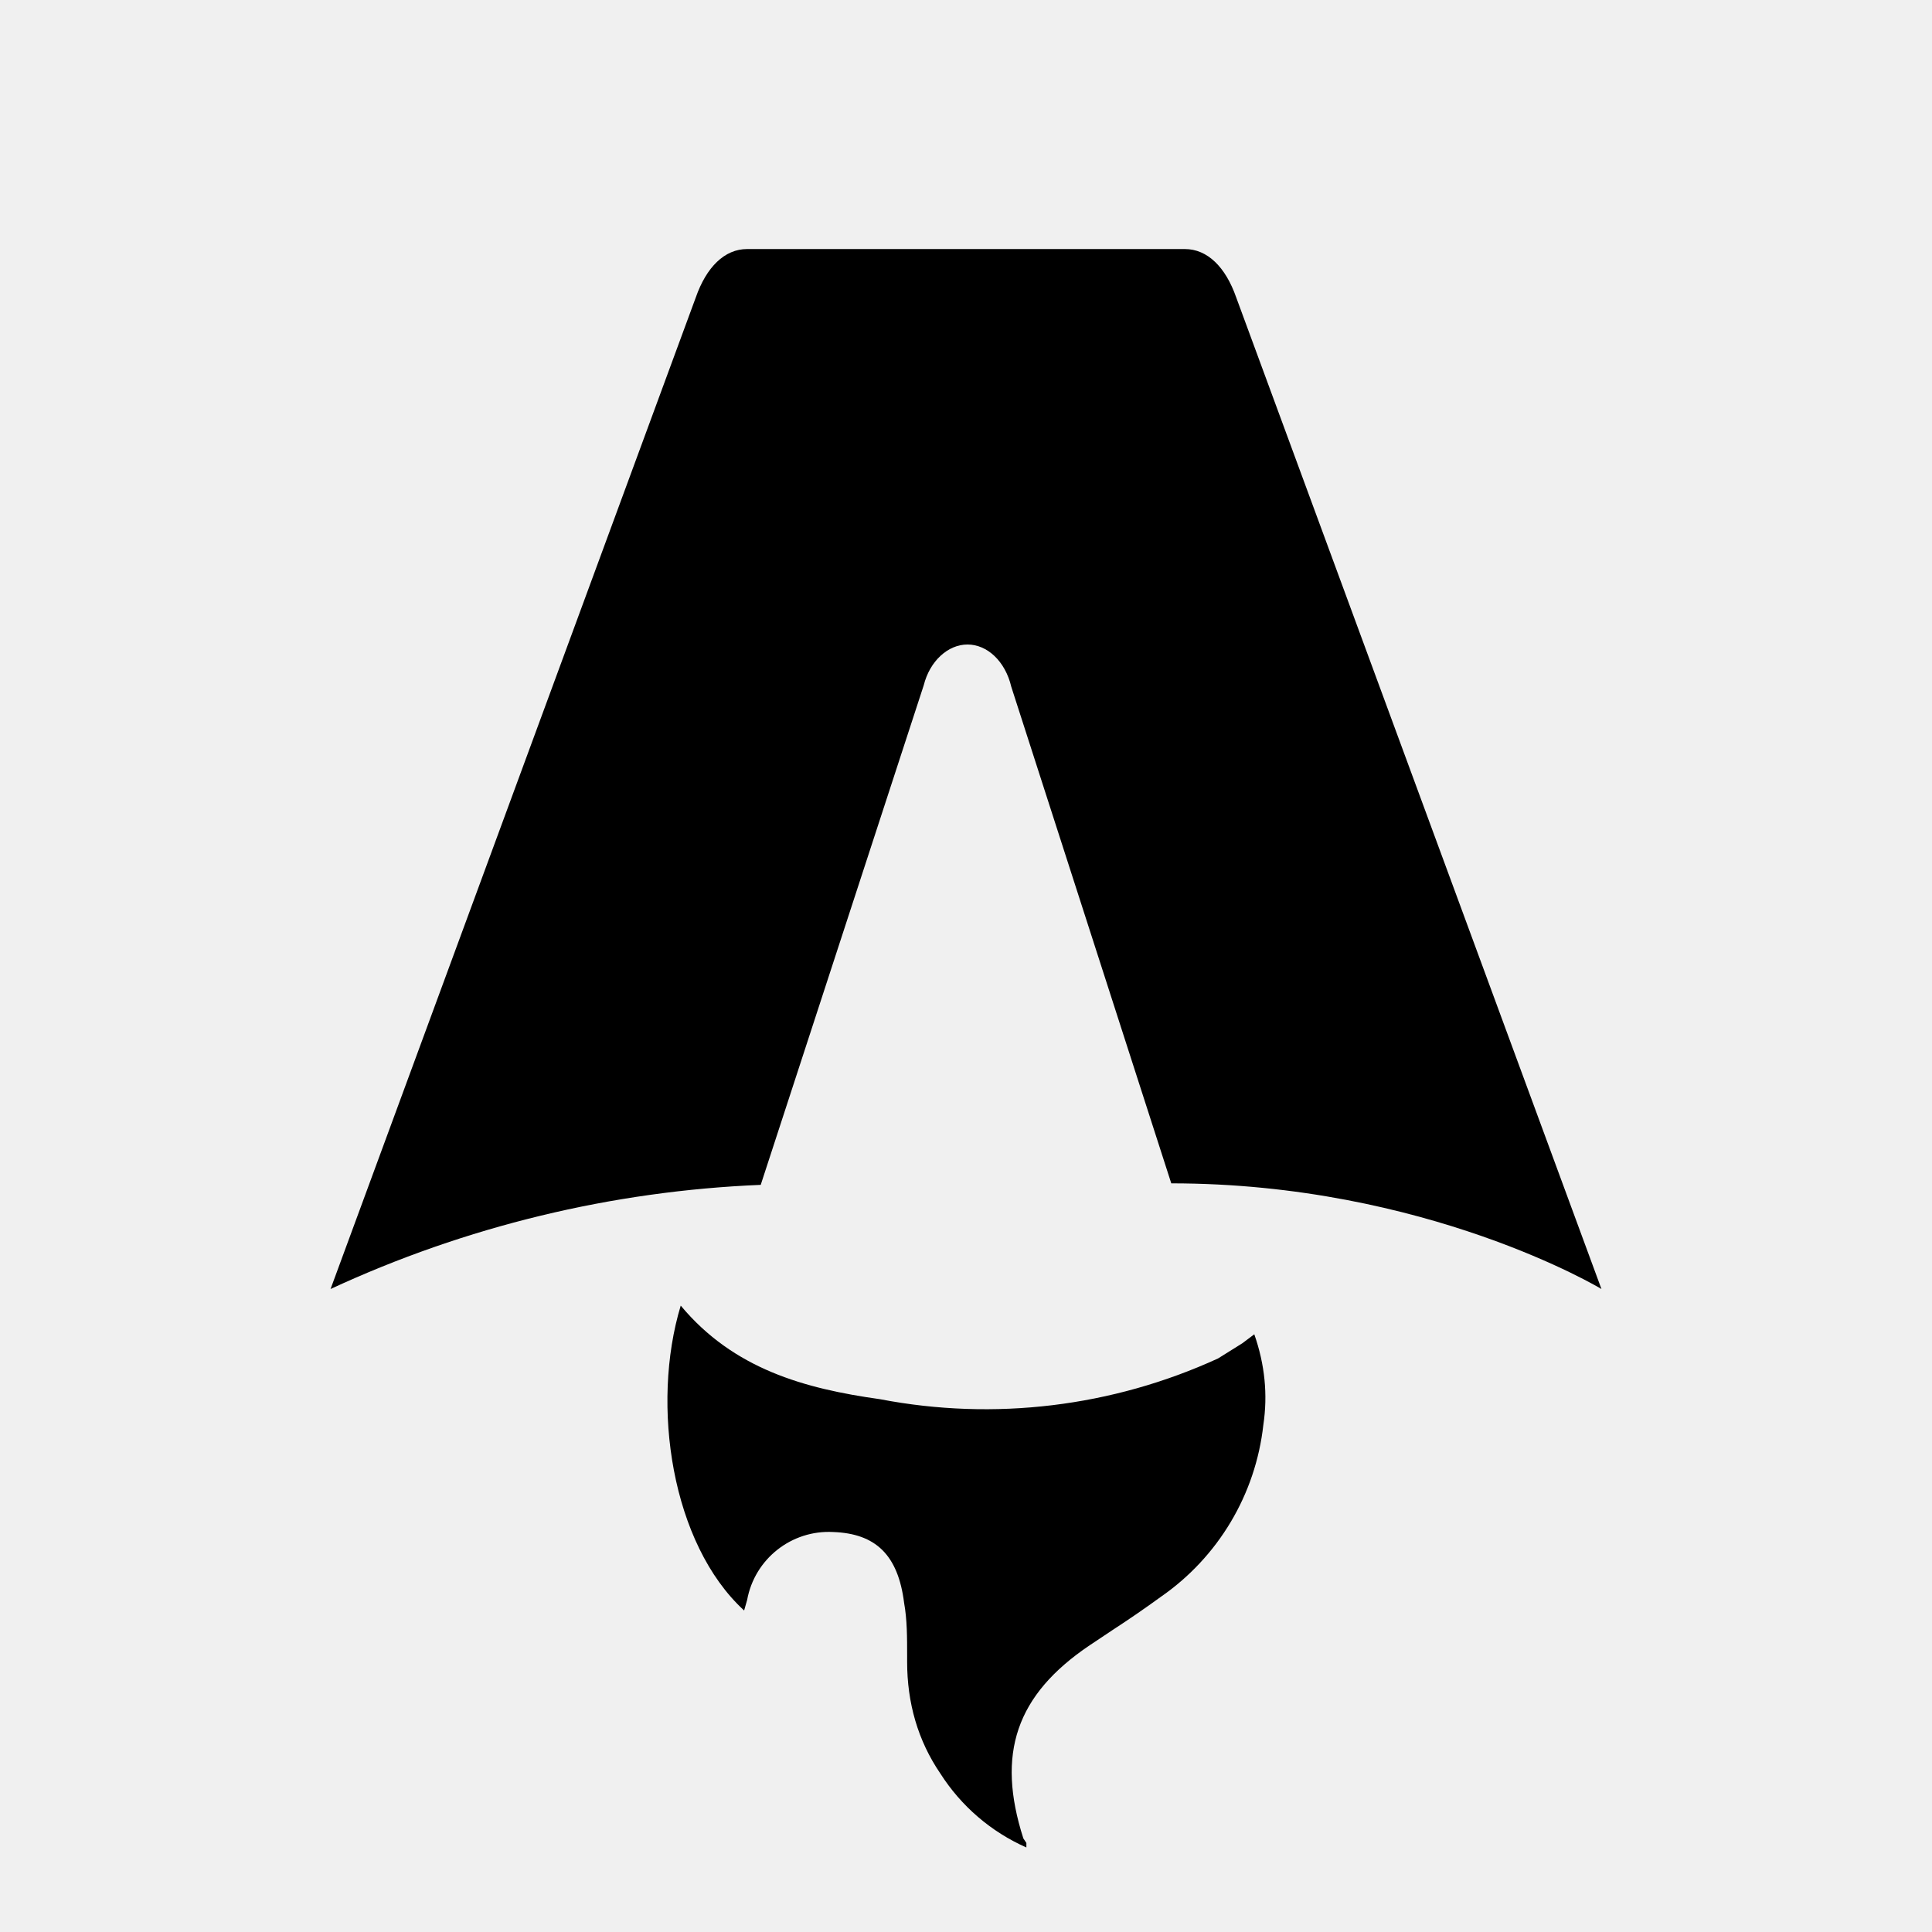
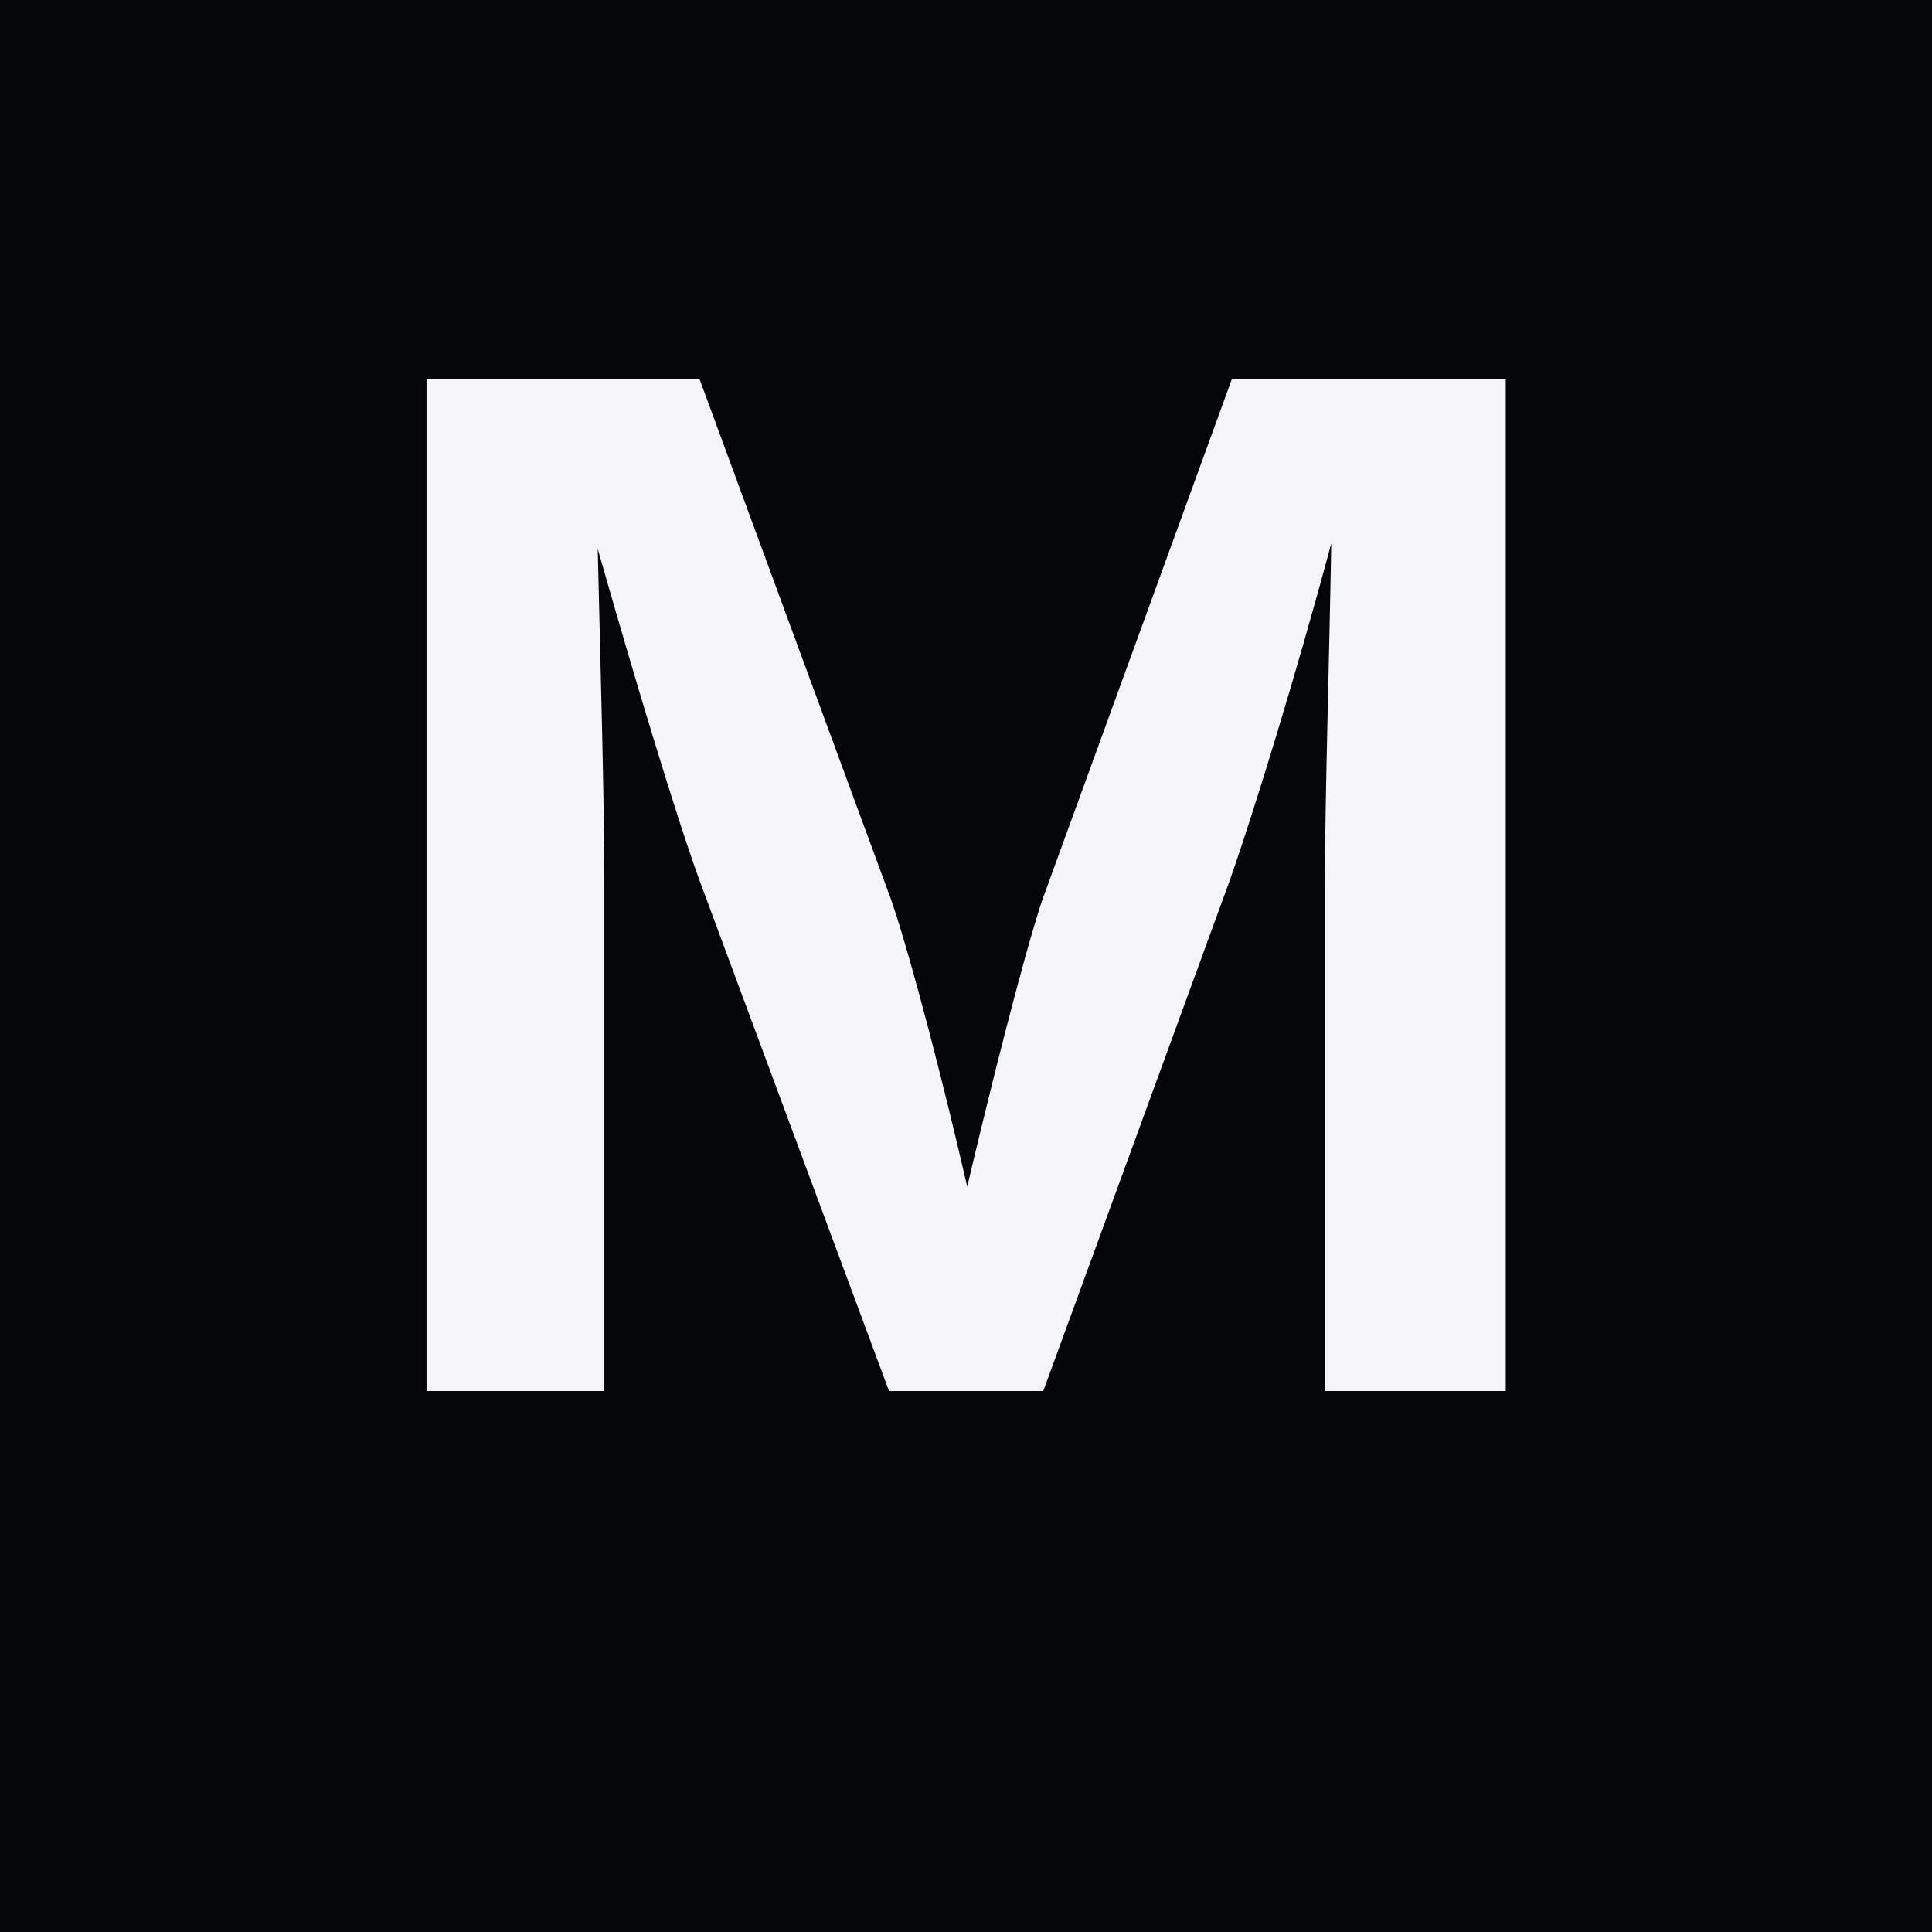
- <svg xmlns="http://www.w3.org/2000/svg" fill="none" viewBox="0 0 128 128">
-   <path d="M50.4 78.5a75.1 75.1 0 0 0-28.5 6.9l24.2-65.7c.7-2 1.9-3.2 3.4-3.2h29c1.5 0 2.7 1.2 3.4 3.2l24.2 65.7s-11.6-7-28.5-7L67 45.5c-.4-1.7-1.6-2.8-2.9-2.8-1.3 0-2.5 1.1-2.9 2.7L50.4 78.5Zm-1.1 28.2Zm-4.2-20.2c-2 6.6-.6 15.8 4.2 20.2a17.5 17.5 0 0 1 .2-.7 5.5 5.5 0 0 1 5.7-4.5c2.8.1 4.3 1.5 4.7 4.7.2 1.1.2 2.3.2 3.5v.4c0 2.7.7 5.2 2.2 7.4a13 13 0 0 0 5.7 4.9v-.3l-.2-.3c-1.8-5.6-.5-9.5 4.4-12.8l1.5-1a73 73 0 0 0 3.2-2.2 16 16 0 0 0 6.8-11.4c.3-2 .1-4-.6-6l-.8.6-1.6 1a37 37 0 0 1-22.4 2.7c-5-.7-9.7-2-13.2-6.2Z" />
-   <style>
-         path { fill: #000; }
-         @media (prefers-color-scheme: dark) {
-             path { fill: #FFF; }
-         }
-     </style>
+ <svg xmlns="http://www.w3.org/2000/svg" viewBox="0 0 100 100">
+   <rect width="100" height="100" fill="#050607" />
+   <text x="50" y="72" font-family="-apple-system, BlinkMacSystemFont, 'Segoe UI', sans-serif" font-size="72" font-weight="600" fill="#f5f5f7" text-anchor="middle">M</text>
</svg>
